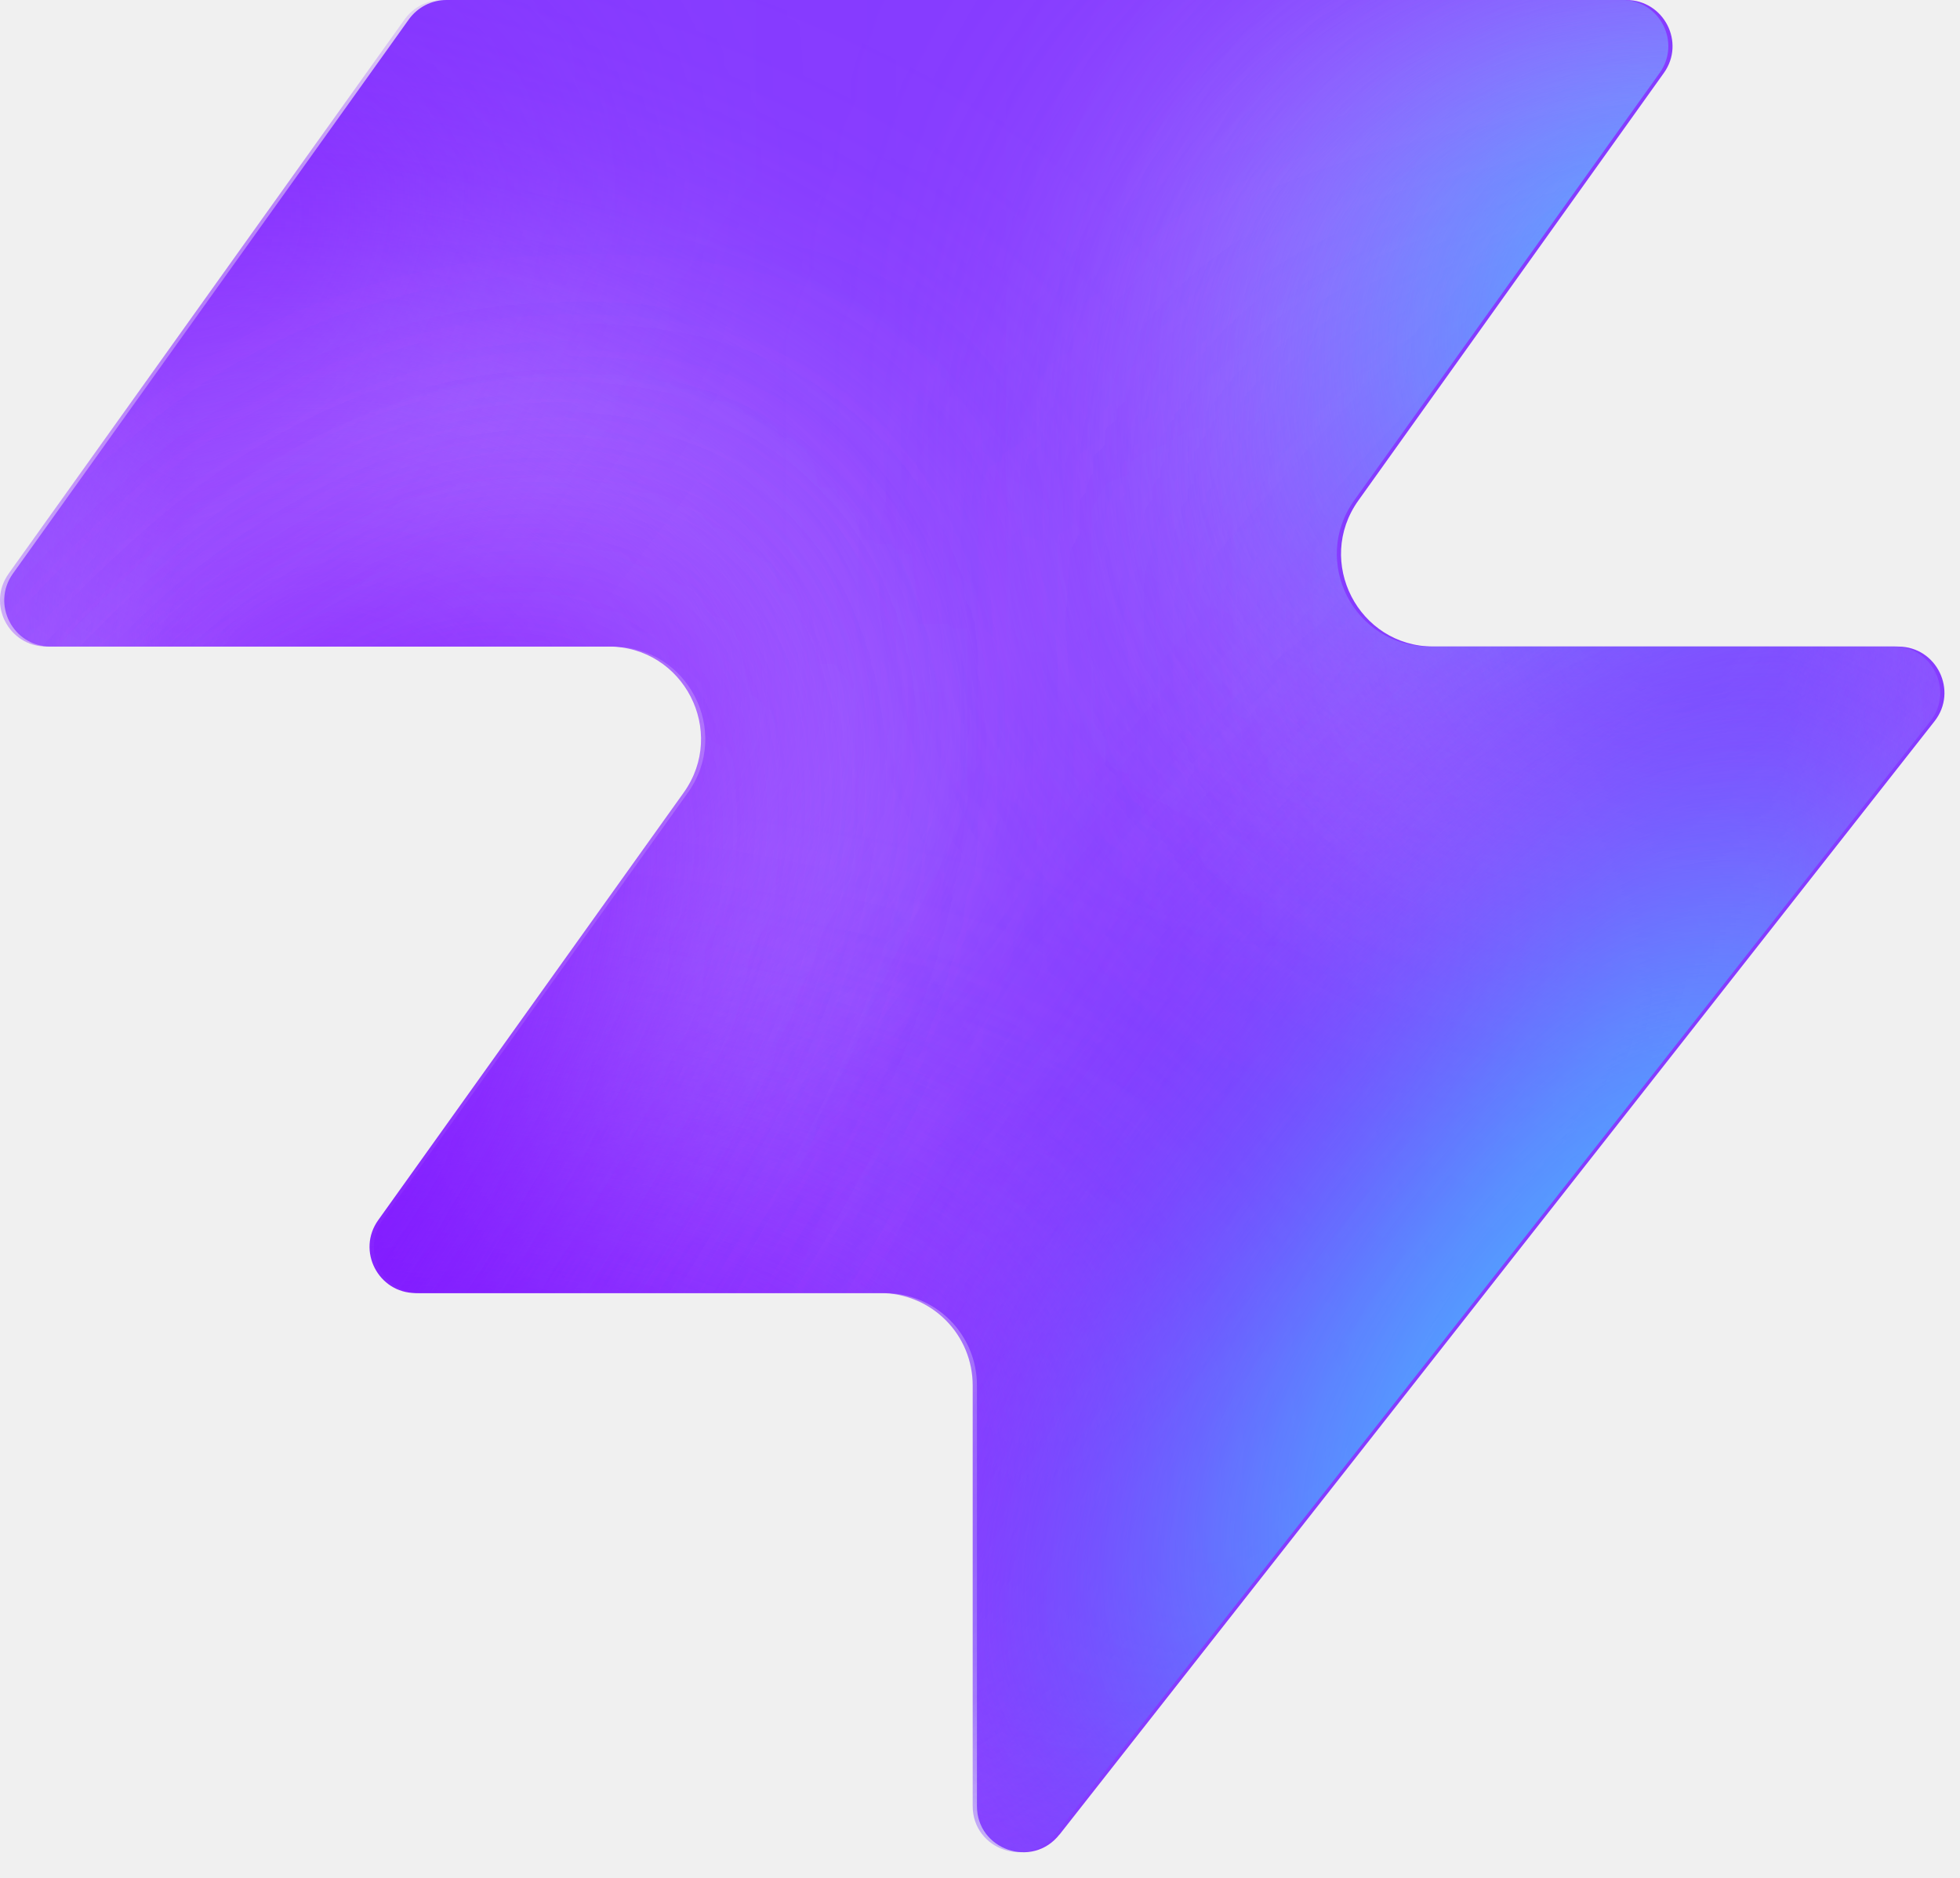
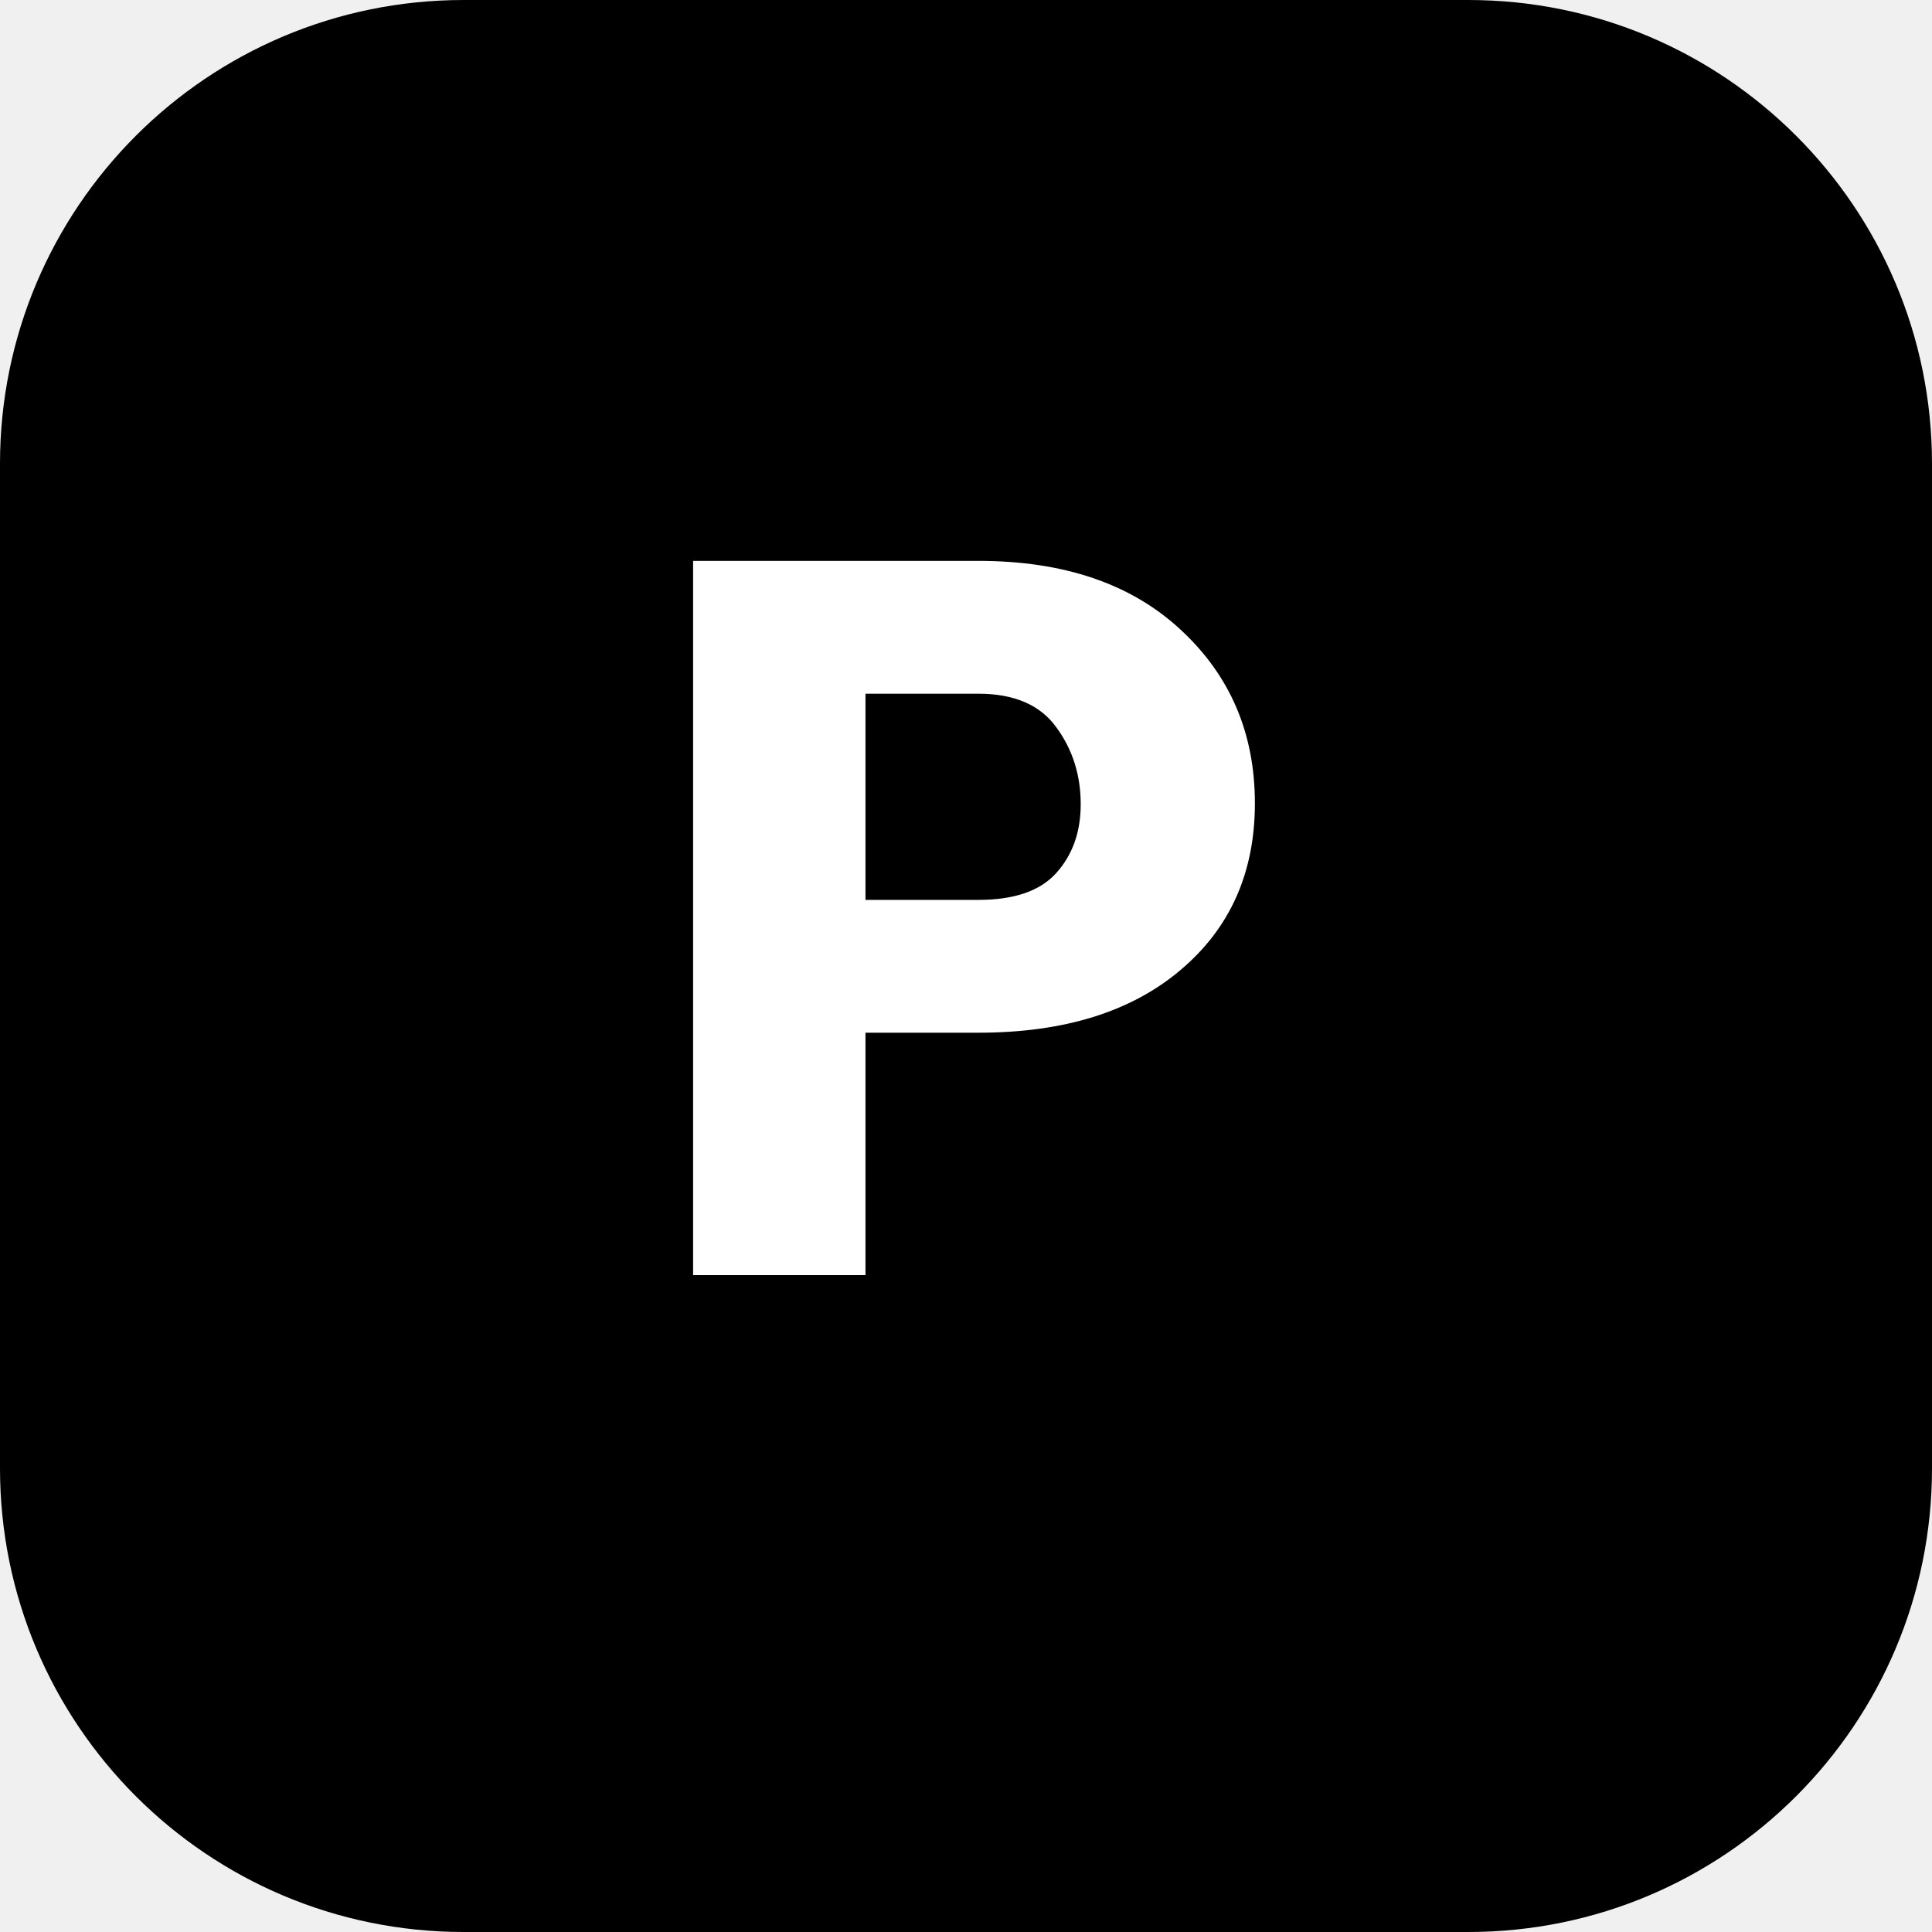
- <svg xmlns="http://www.w3.org/2000/svg" width="48" height="46" fill="none" viewBox="0 0 48 46">
-   <path fill="#863bff" d="M25.946 44.938c-.664.845-2.021.375-2.021-.698V33.937a2.26 2.26 0 0 0-2.262-2.262H10.287c-.92 0-1.456-1.04-.92-1.788l7.48-10.471c1.07-1.497 0-3.578-1.842-3.578H1.237c-.92 0-1.456-1.04-.92-1.788L10.013.474c.214-.297.556-.474.92-.474h28.894c.92 0 1.456 1.04.92 1.788l-7.48 10.471c-1.07 1.498 0 3.579 1.842 3.579h11.377c.943 0 1.473 1.088.89 1.83L25.947 44.94z" style="fill:#863bff;fill:color(display-p3 .525 .23 1);fill-opacity:1" />
-   <mask id="a" width="48" height="46" x="0" y="0" maskUnits="userSpaceOnUse" style="mask-type:alpha">
-     <path fill="#000" d="M25.842 44.938c-.664.844-2.021.375-2.021-.698V33.937a2.26 2.26 0 0 0-2.262-2.262H10.183c-.92 0-1.456-1.04-.92-1.788l7.48-10.471c1.07-1.498 0-3.579-1.842-3.579H1.133c-.92 0-1.456-1.04-.92-1.787L9.91.473c.214-.297.556-.474.92-.474h28.894c.92 0 1.456 1.04.92 1.788l-7.48 10.471c-1.07 1.498 0 3.578 1.842 3.578h11.377c.943 0 1.473 1.088.89 1.832L25.843 44.94z" style="fill:#000;fill-opacity:1" />
-   </mask>
-   <g mask="url(#a)">
-     <g filter="url(#b)">
-       <ellipse cx="5.508" cy="14.704" fill="#ede6ff" rx="5.508" ry="14.704" style="fill:#ede6ff;fill:color(display-p3 .927 .903 1);fill-opacity:1" transform="matrix(.00324 1 1 -.00324 -4.47 31.516)" />
-     </g>
-     <g filter="url(#c)">
-       <ellipse cx="10.399" cy="29.851" fill="#ede6ff" rx="10.399" ry="29.851" style="fill:#ede6ff;fill:color(display-p3 .927 .903 1);fill-opacity:1" transform="matrix(.00324 1 1 -.00324 -39.328 7.883)" />
-     </g>
-     <g filter="url(#d)">
-       <ellipse cx="5.508" cy="30.487" fill="#7e14ff" rx="5.508" ry="30.487" style="fill:#7e14ff;fill:color(display-p3 .492 .077 1);fill-opacity:1" transform="rotate(89.814 -25.913 -14.639)scale(1 -1)" />
-     </g>
-     <g filter="url(#e)">
-       <ellipse cx="5.508" cy="30.599" fill="#7e14ff" rx="5.508" ry="30.599" style="fill:#7e14ff;fill:color(display-p3 .492 .077 1);fill-opacity:1" transform="rotate(89.814 -32.644 -3.334)scale(1 -1)" />
-     </g>
-     <g filter="url(#f)">
-       <ellipse cx="5.508" cy="30.599" fill="#7e14ff" rx="5.508" ry="30.599" style="fill:#7e14ff;fill:color(display-p3 .492 .077 1);fill-opacity:1" transform="matrix(.00324 1 1 -.00324 -34.34 30.47)" />
-     </g>
-     <g filter="url(#g)">
-       <ellipse cx="14.072" cy="22.078" fill="#ede6ff" rx="14.072" ry="22.078" style="fill:#ede6ff;fill:color(display-p3 .927 .903 1);fill-opacity:1" transform="rotate(93.35 24.506 48.493)scale(-1 1)" />
-     </g>
-     <g filter="url(#h)">
-       <ellipse cx="3.47" cy="21.501" fill="#7e14ff" rx="3.47" ry="21.501" style="fill:#7e14ff;fill:color(display-p3 .492 .077 1);fill-opacity:1" transform="rotate(89.009 28.708 47.59)scale(-1 1)" />
-     </g>
-     <g filter="url(#i)">
-       <ellipse cx="3.47" cy="21.501" fill="#7e14ff" rx="3.47" ry="21.501" style="fill:#7e14ff;fill:color(display-p3 .492 .077 1);fill-opacity:1" transform="rotate(89.009 28.708 47.59)scale(-1 1)" />
-     </g>
-     <g filter="url(#j)">
-       <ellipse cx=".387" cy="8.972" fill="#7e14ff" rx="4.407" ry="29.108" style="fill:#7e14ff;fill:color(display-p3 .492 .077 1);fill-opacity:1" transform="rotate(39.51 .387 8.972)" />
-     </g>
-     <g filter="url(#k)">
-       <ellipse cx="47.523" cy="-6.092" fill="#7e14ff" rx="4.407" ry="29.108" style="fill:#7e14ff;fill:color(display-p3 .492 .077 1);fill-opacity:1" transform="rotate(37.892 47.523 -6.092)" />
-     </g>
-     <g filter="url(#l)">
-       <ellipse cx="41.412" cy="6.333" fill="#47bfff" rx="5.971" ry="9.665" style="fill:#47bfff;fill:color(display-p3 .28 .748 1);fill-opacity:1" transform="rotate(37.892 41.412 6.333)" />
-     </g>
-     <g filter="url(#m)">
-       <ellipse cx="-1.879" cy="38.332" fill="#7e14ff" rx="4.407" ry="29.108" style="fill:#7e14ff;fill:color(display-p3 .492 .077 1);fill-opacity:1" transform="rotate(37.892 -1.88 38.332)" />
-     </g>
-     <g filter="url(#n)">
-       <ellipse cx="-1.879" cy="38.332" fill="#7e14ff" rx="4.407" ry="29.108" style="fill:#7e14ff;fill:color(display-p3 .492 .077 1);fill-opacity:1" transform="rotate(37.892 -1.88 38.332)" />
-     </g>
-     <g filter="url(#o)">
-       <ellipse cx="35.651" cy="29.907" fill="#7e14ff" rx="4.407" ry="29.108" style="fill:#7e14ff;fill:color(display-p3 .492 .077 1);fill-opacity:1" transform="rotate(37.892 35.651 29.907)" />
-     </g>
-     <g filter="url(#p)">
-       <ellipse cx="38.418" cy="32.4" fill="#47bfff" rx="5.971" ry="15.297" style="fill:#47bfff;fill:color(display-p3 .28 .748 1);fill-opacity:1" transform="rotate(37.892 38.418 32.4)" />
-     </g>
-   </g>
-   <defs>
-     <filter id="b" width="60.045" height="41.654" x="-19.77" y="16.149" color-interpolation-filters="sRGB" filterUnits="userSpaceOnUse">
-       <feFlood flood-opacity="0" result="BackgroundImageFix" />
-       <feBlend in="SourceGraphic" in2="BackgroundImageFix" result="shape" />
-       <feGaussianBlur result="effect1_foregroundBlur_2002_17158" stdDeviation="7.659" />
-     </filter>
-     <filter id="c" width="90.34" height="51.437" x="-54.613" y="-7.533" color-interpolation-filters="sRGB" filterUnits="userSpaceOnUse">
-       <feFlood flood-opacity="0" result="BackgroundImageFix" />
-       <feBlend in="SourceGraphic" in2="BackgroundImageFix" result="shape" />
-       <feGaussianBlur result="effect1_foregroundBlur_2002_17158" stdDeviation="7.659" />
-     </filter>
-     <filter id="d" width="79.355" height="29.4" x="-49.64" y="2.03" color-interpolation-filters="sRGB" filterUnits="userSpaceOnUse">
-       <feFlood flood-opacity="0" result="BackgroundImageFix" />
-       <feBlend in="SourceGraphic" in2="BackgroundImageFix" result="shape" />
-       <feGaussianBlur result="effect1_foregroundBlur_2002_17158" stdDeviation="4.596" />
-     </filter>
-     <filter id="e" width="79.579" height="29.4" x="-45.045" y="20.029" color-interpolation-filters="sRGB" filterUnits="userSpaceOnUse">
-       <feFlood flood-opacity="0" result="BackgroundImageFix" />
-       <feBlend in="SourceGraphic" in2="BackgroundImageFix" result="shape" />
-       <feGaussianBlur result="effect1_foregroundBlur_2002_17158" stdDeviation="4.596" />
-     </filter>
-     <filter id="f" width="79.579" height="29.4" x="-43.513" y="21.178" color-interpolation-filters="sRGB" filterUnits="userSpaceOnUse">
-       <feFlood flood-opacity="0" result="BackgroundImageFix" />
-       <feBlend in="SourceGraphic" in2="BackgroundImageFix" result="shape" />
-       <feGaussianBlur result="effect1_foregroundBlur_2002_17158" stdDeviation="4.596" />
-     </filter>
-     <filter id="g" width="74.749" height="58.852" x="15.756" y="-17.901" color-interpolation-filters="sRGB" filterUnits="userSpaceOnUse">
-       <feFlood flood-opacity="0" result="BackgroundImageFix" />
-       <feBlend in="SourceGraphic" in2="BackgroundImageFix" result="shape" />
-       <feGaussianBlur result="effect1_foregroundBlur_2002_17158" stdDeviation="7.659" />
-     </filter>
-     <filter id="h" width="61.377" height="25.362" x="23.548" y="2.284" color-interpolation-filters="sRGB" filterUnits="userSpaceOnUse">
-       <feFlood flood-opacity="0" result="BackgroundImageFix" />
-       <feBlend in="SourceGraphic" in2="BackgroundImageFix" result="shape" />
-       <feGaussianBlur result="effect1_foregroundBlur_2002_17158" stdDeviation="4.596" />
-     </filter>
-     <filter id="i" width="61.377" height="25.362" x="23.548" y="2.284" color-interpolation-filters="sRGB" filterUnits="userSpaceOnUse">
-       <feFlood flood-opacity="0" result="BackgroundImageFix" />
-       <feBlend in="SourceGraphic" in2="BackgroundImageFix" result="shape" />
-       <feGaussianBlur result="effect1_foregroundBlur_2002_17158" stdDeviation="4.596" />
-     </filter>
-     <filter id="j" width="56.045" height="63.649" x="-27.636" y="-22.853" color-interpolation-filters="sRGB" filterUnits="userSpaceOnUse">
-       <feFlood flood-opacity="0" result="BackgroundImageFix" />
-       <feBlend in="SourceGraphic" in2="BackgroundImageFix" result="shape" />
-       <feGaussianBlur result="effect1_foregroundBlur_2002_17158" stdDeviation="4.596" />
-     </filter>
-     <filter id="k" width="54.814" height="64.646" x="20.116" y="-38.415" color-interpolation-filters="sRGB" filterUnits="userSpaceOnUse">
-       <feFlood flood-opacity="0" result="BackgroundImageFix" />
-       <feBlend in="SourceGraphic" in2="BackgroundImageFix" result="shape" />
-       <feGaussianBlur result="effect1_foregroundBlur_2002_17158" stdDeviation="4.596" />
-     </filter>
-     <filter id="l" width="33.541" height="35.313" x="24.641" y="-11.323" color-interpolation-filters="sRGB" filterUnits="userSpaceOnUse">
-       <feFlood flood-opacity="0" result="BackgroundImageFix" />
-       <feBlend in="SourceGraphic" in2="BackgroundImageFix" result="shape" />
-       <feGaussianBlur result="effect1_foregroundBlur_2002_17158" stdDeviation="4.596" />
-     </filter>
-     <filter id="m" width="54.814" height="64.646" x="-29.286" y="6.009" color-interpolation-filters="sRGB" filterUnits="userSpaceOnUse">
-       <feFlood flood-opacity="0" result="BackgroundImageFix" />
-       <feBlend in="SourceGraphic" in2="BackgroundImageFix" result="shape" />
-       <feGaussianBlur result="effect1_foregroundBlur_2002_17158" stdDeviation="4.596" />
-     </filter>
-     <filter id="n" width="54.814" height="64.646" x="-29.286" y="6.009" color-interpolation-filters="sRGB" filterUnits="userSpaceOnUse">
-       <feFlood flood-opacity="0" result="BackgroundImageFix" />
-       <feBlend in="SourceGraphic" in2="BackgroundImageFix" result="shape" />
-       <feGaussianBlur result="effect1_foregroundBlur_2002_17158" stdDeviation="4.596" />
-     </filter>
-     <filter id="o" width="54.814" height="64.646" x="8.244" y="-2.416" color-interpolation-filters="sRGB" filterUnits="userSpaceOnUse">
-       <feFlood flood-opacity="0" result="BackgroundImageFix" />
-       <feBlend in="SourceGraphic" in2="BackgroundImageFix" result="shape" />
-       <feGaussianBlur result="effect1_foregroundBlur_2002_17158" stdDeviation="4.596" />
-     </filter>
-     <filter id="p" width="39.409" height="43.623" x="18.713" y="10.588" color-interpolation-filters="sRGB" filterUnits="userSpaceOnUse">
-       <feFlood flood-opacity="0" result="BackgroundImageFix" />
-       <feBlend in="SourceGraphic" in2="BackgroundImageFix" result="shape" />
-       <feGaussianBlur result="effect1_foregroundBlur_2002_17158" stdDeviation="4.596" />
-     </filter>
-   </defs>
+ <svg xmlns="http://www.w3.org/2000/svg" viewBox="0 0 100 100">
+   <rect width="100" height="100" rx="24" fill="#000000" />
+   <text x="50" y="66" font-family="-apple-system, BlinkMacSystemFont, 'Segoe UI', Roboto, sans-serif" font-weight="900" font-size="52" fill="#ffffff" text-anchor="middle">P</text>
</svg>
